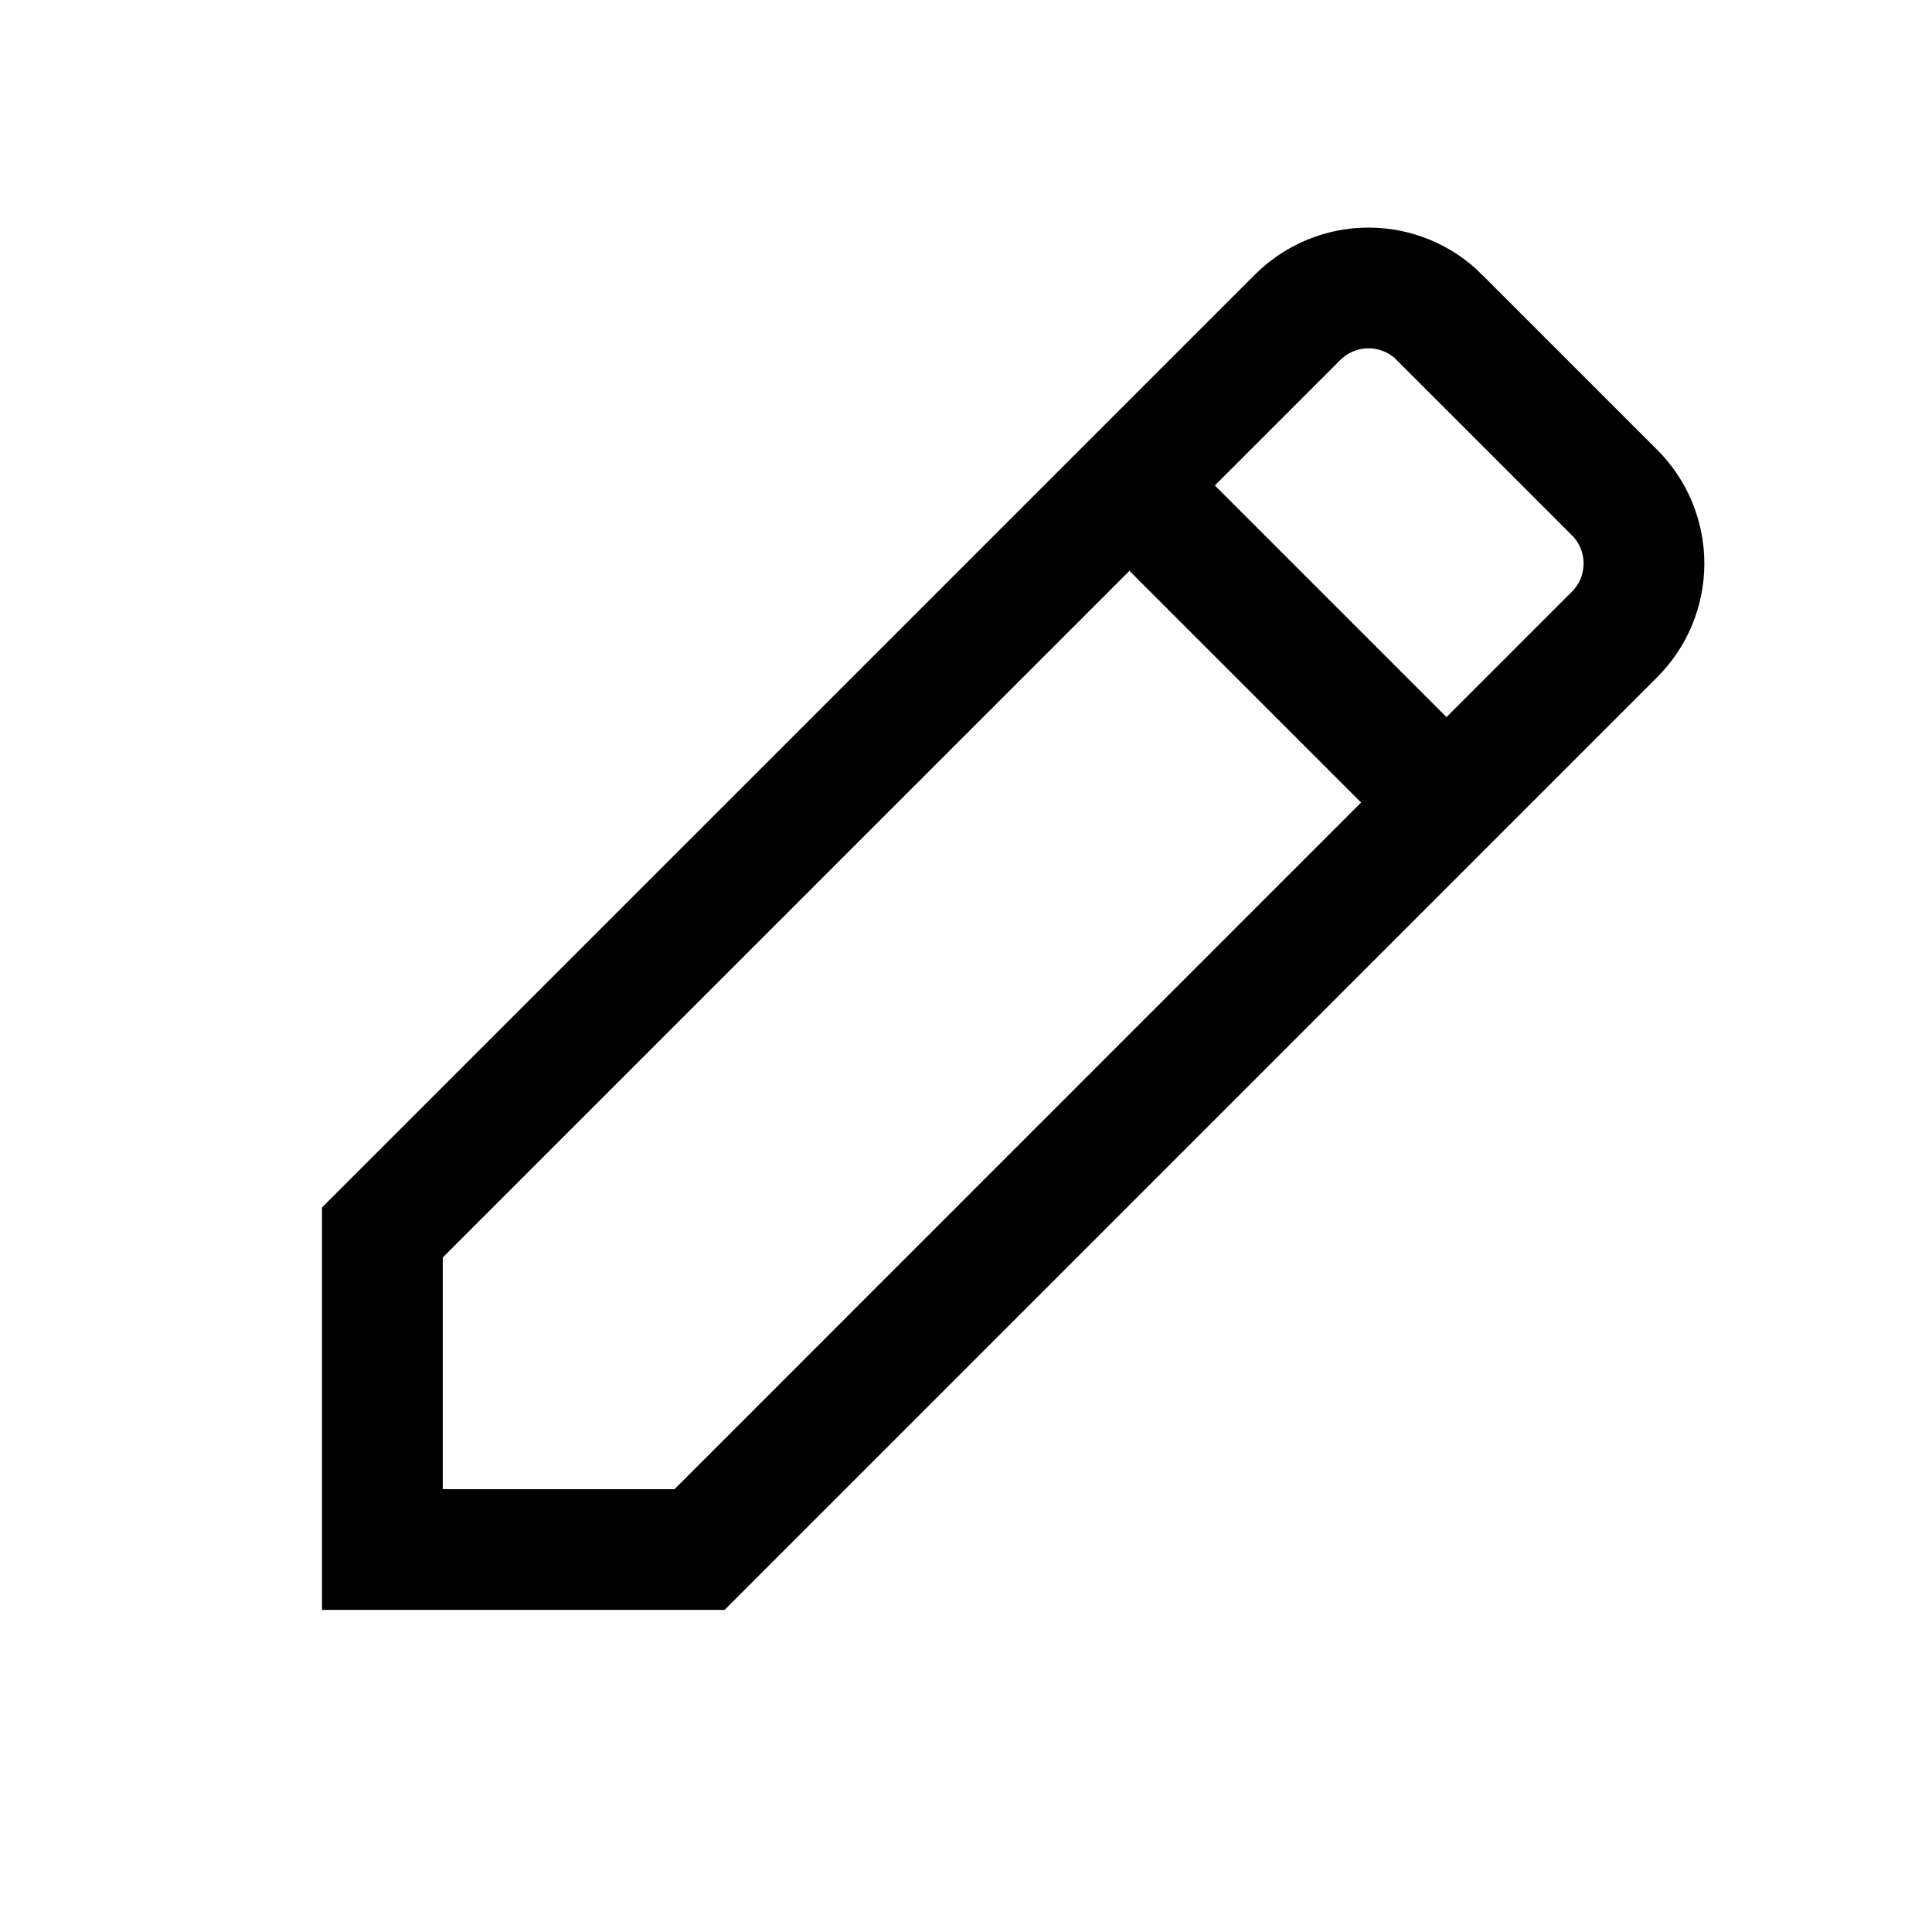
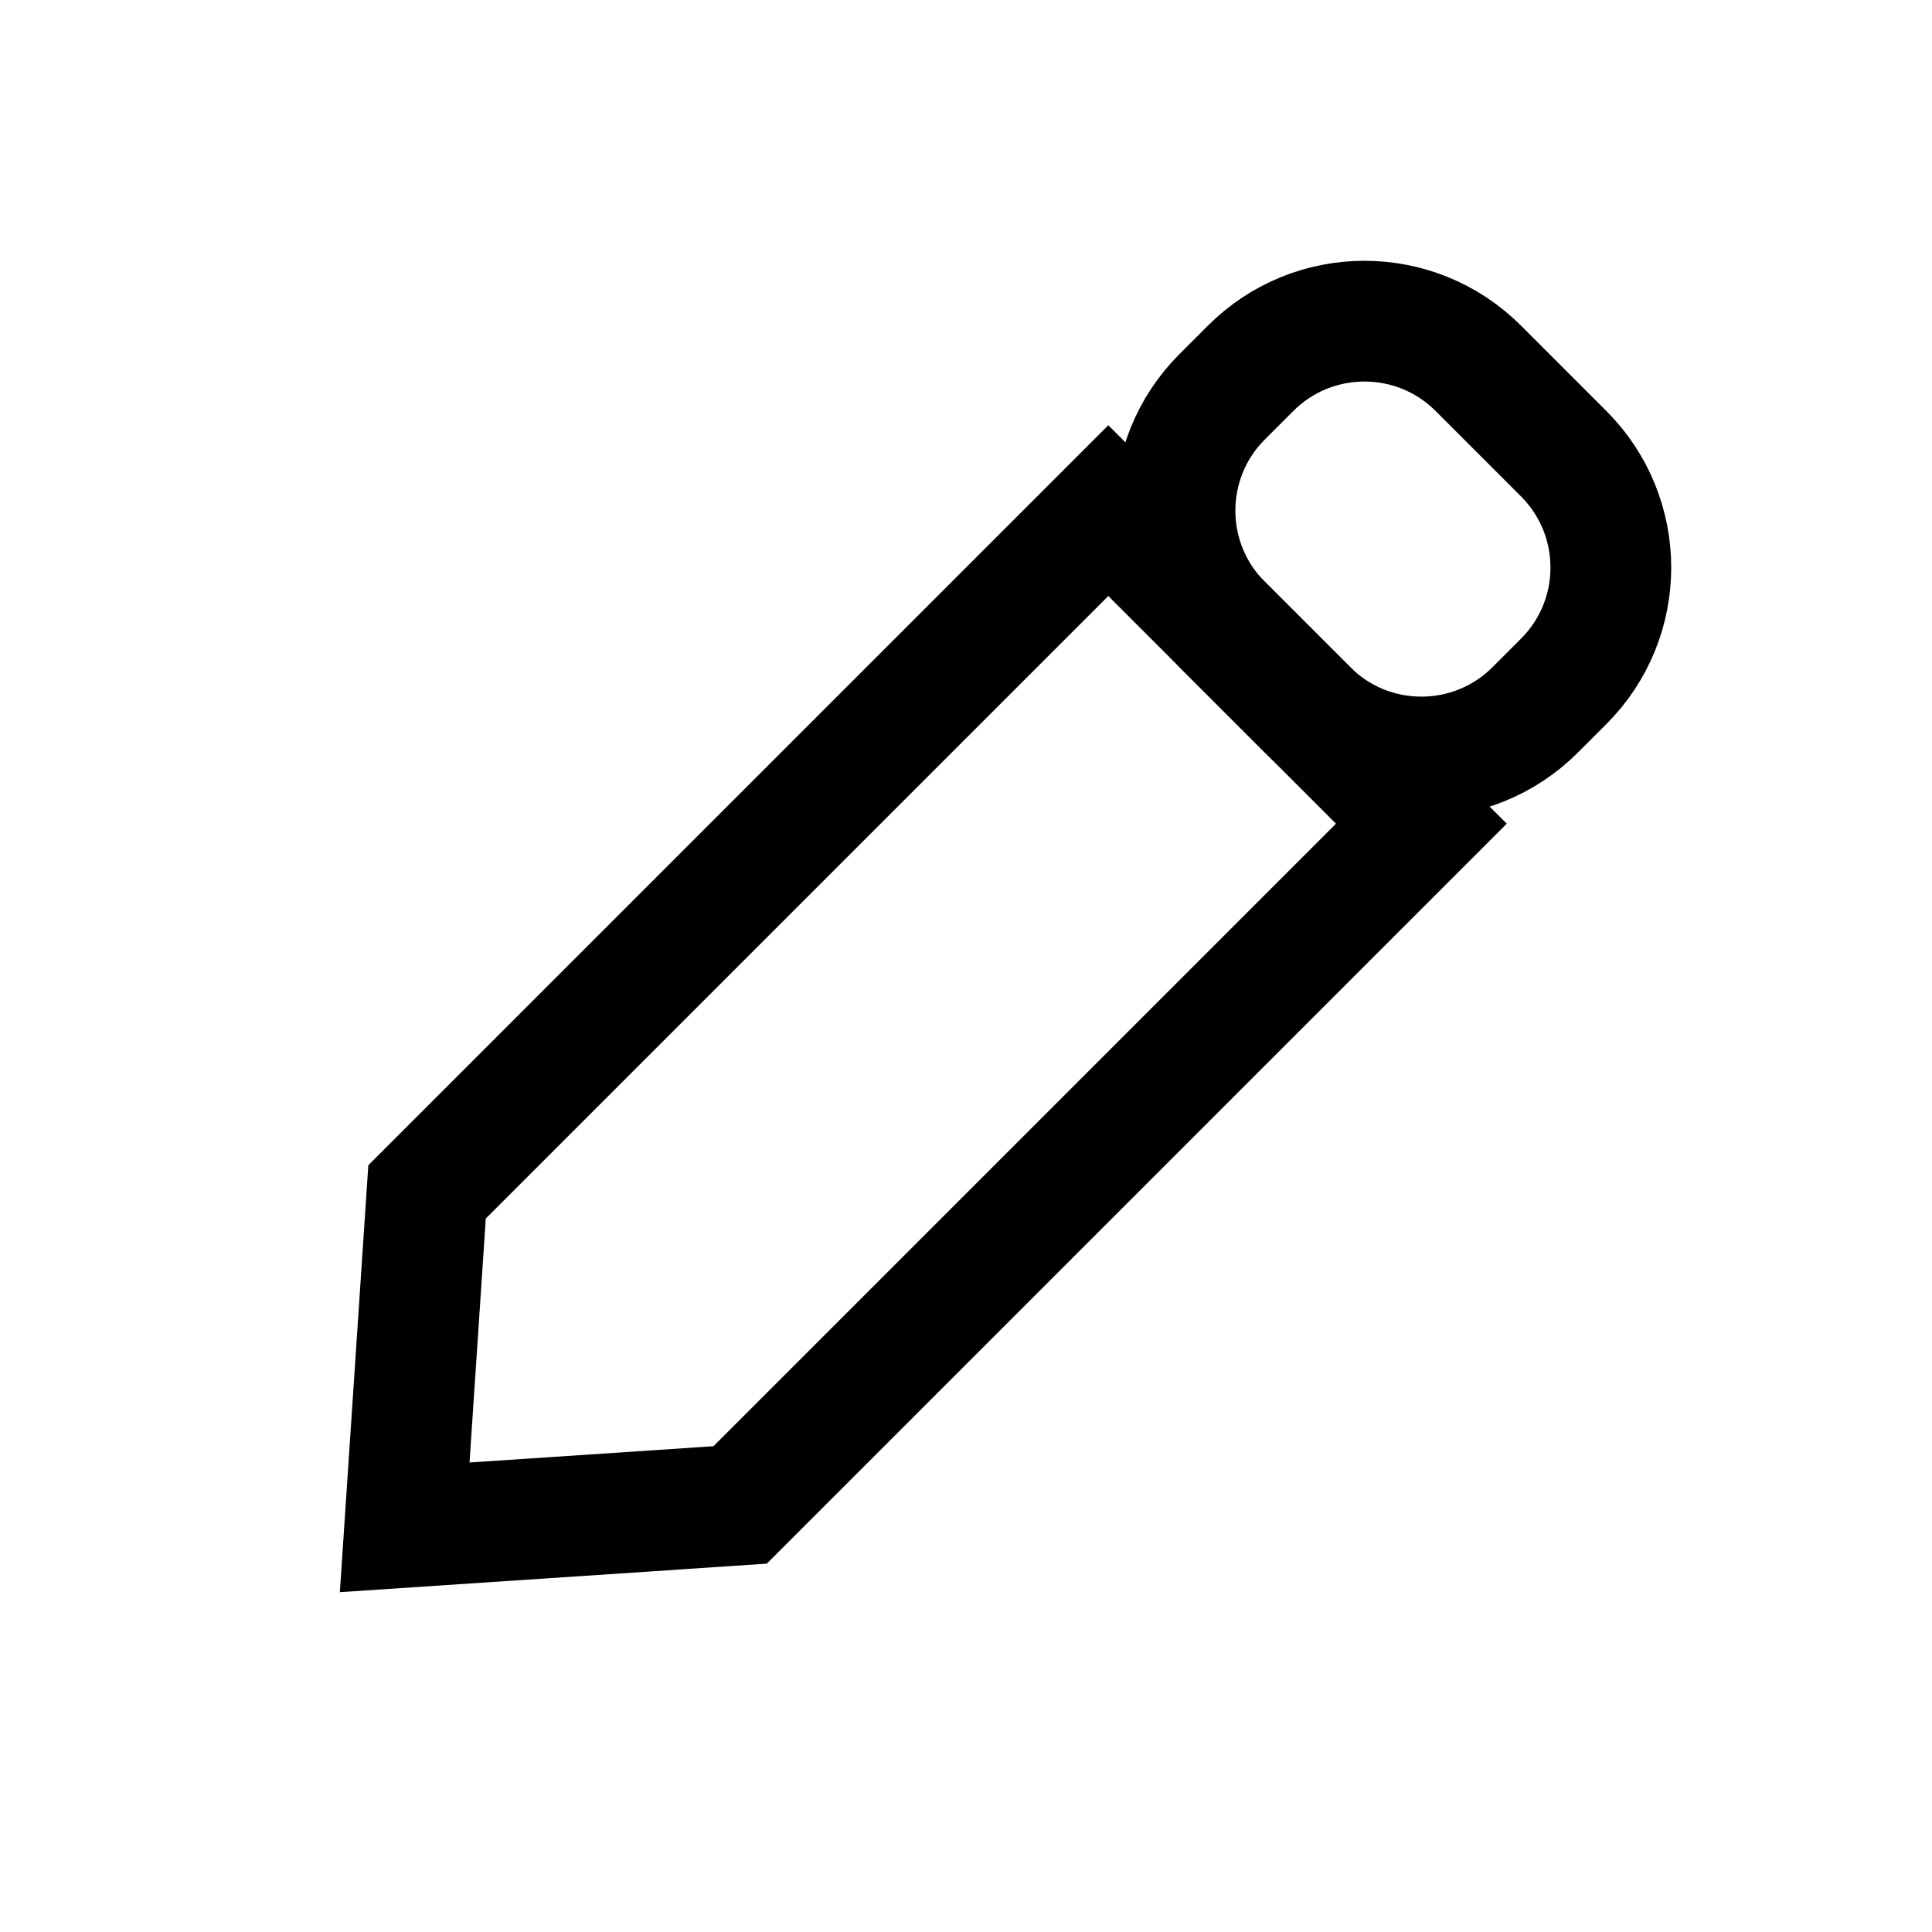
<svg xmlns="http://www.w3.org/2000/svg" width="24" height="24">
-   <g fill="none" fill-rule="evenodd" stroke="#000" stroke-width="1.5">
-     <path d="M17.884 3.945a1.246 1.246 0 00-1.768 0L4.75 15.31v3.939h3.94L20.054 7.884a1.246 1.246 0 000-1.768l-2.171-2.171zM14 6l4 4" />
+   <g fill="none" transform="rotate(45 12 12)" stroke="#000" stroke-width="1.5">
+     <path d="M14.75 6.75h-5.5v11.968L12 21.861l2.75-3.143V6.75z" />
+     <rect x="9.25" y="2.25" width="5.5" height="4.5" rx="2" />
  </g>
</svg>
